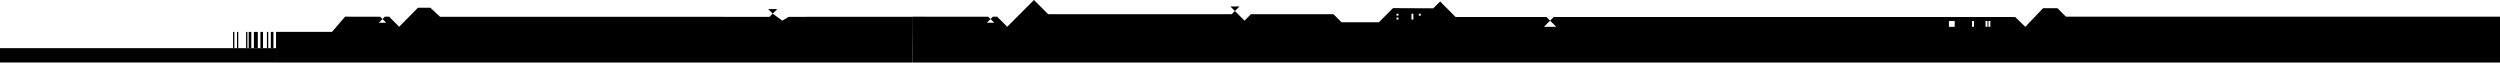
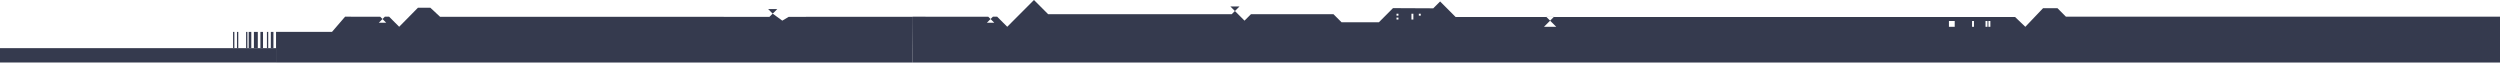
<svg xmlns="http://www.w3.org/2000/svg" width="1920" height="48" viewBox="0 0 1920 48" fill="none">
  <style type="text/css">
- 	.st0{fill:#000;}
+ 	.st0{fill:#353a4e;}
</style>
  <path class="st0" d="M944.931 4.968L948.426 8.47L951.934 4.968H944.931ZM1193.34 13.026H1187.65L1187.68 13.05H1193.31L1193.34 13.026ZM1586.65 12.832L1580.12 6.277H1569.09L1555.46 20.575L1555.44 20.551V20.575L1547.59 13.05H1193.3L1190.48 15.874L1195.19 20.575H1185.79L1190.48 15.874L1187.66 13.05H1117.91L1113.91 9.027L1106.01 1.115L1100.75 6.386L1074.08 6.265H1069.8L1059 17.085H1030.29L1024.1 10.893L960.715 10.93L955.792 15.862L948.414 8.458L945.947 10.93L804.968 10.893L794.083 0L773.558 20.563L765.829 12.82H762.551L760.761 14.614L763.604 17.461H757.919L760.749 14.614L758.995 12.857L701.012 12.82V48H1920V12.82H1586.69L1586.65 12.832ZM1074 14.989H1072.52V13.511H1074V14.989ZM1074 12.02H1072.52V10.542H1074V12.02ZM1085.46 14.989H1083.99V10.542H1085.46V14.989ZM1091.13 12.02H1089.66V10.542H1091.13V12.02ZM1501.22 20.563H1496.78V16.116H1501.22V20.563ZM1516.01 20.563H1514.53V16.116H1516.01V20.563ZM1526.36 20.563H1524.89V16.116H1526.36V20.563ZM1528.6 20.563H1527.12V16.116H1528.6V20.563Z" />
  <path class="st0" d="M589.936 6.972L593.432 10.474L593.434 10.472L596.939 6.972H589.936Z" />
  <path class="st0" d="M593.432 10.474L593.42 10.462L590.952 12.934L337.976 12.897L330.494 5.923H320.995L306.565 20.563L298.836 12.82H295.559L293.768 14.614L296.611 17.461H290.926L293.756 14.614L292.003 12.857L265.019 12.82L254.996 24.457H211.996V48H700.988V38.483L701.109 17.085V12.897L605.72 12.934L600.798 15.862L593.434 10.472L593.432 10.474Z" />
  <path class="st0" d="M0 36.98H211.996V48H0V36.98Z" />
  <path class="st0" d="M207.996 24.5H209.996V36.98H207.996V24.5Z" />
  <path class="st0" d="M199.997 24.5H201.997V36.98H199.997V24.5Z" />
  <path class="st0" d="M190.997 24.5H192.997V36.98H190.997V24.5Z" />
  <path class="st0" d="M194.997 24.5H197.997V36.98H194.997V24.5Z" />
  <path class="st0" d="M204.997 24.5H205.997V36.98H204.997V24.5Z" />
  <path class="st0" d="M188.997 24.5H189.997V36.98H188.997V24.5Z" />
  <path class="st0" d="M181.997 24.5H182.997V36.98H181.997V24.5Z" />
  <path class="st0" d="M178.997 24.5H179.997V36.98H178.997V24.5Z" />
</svg>
